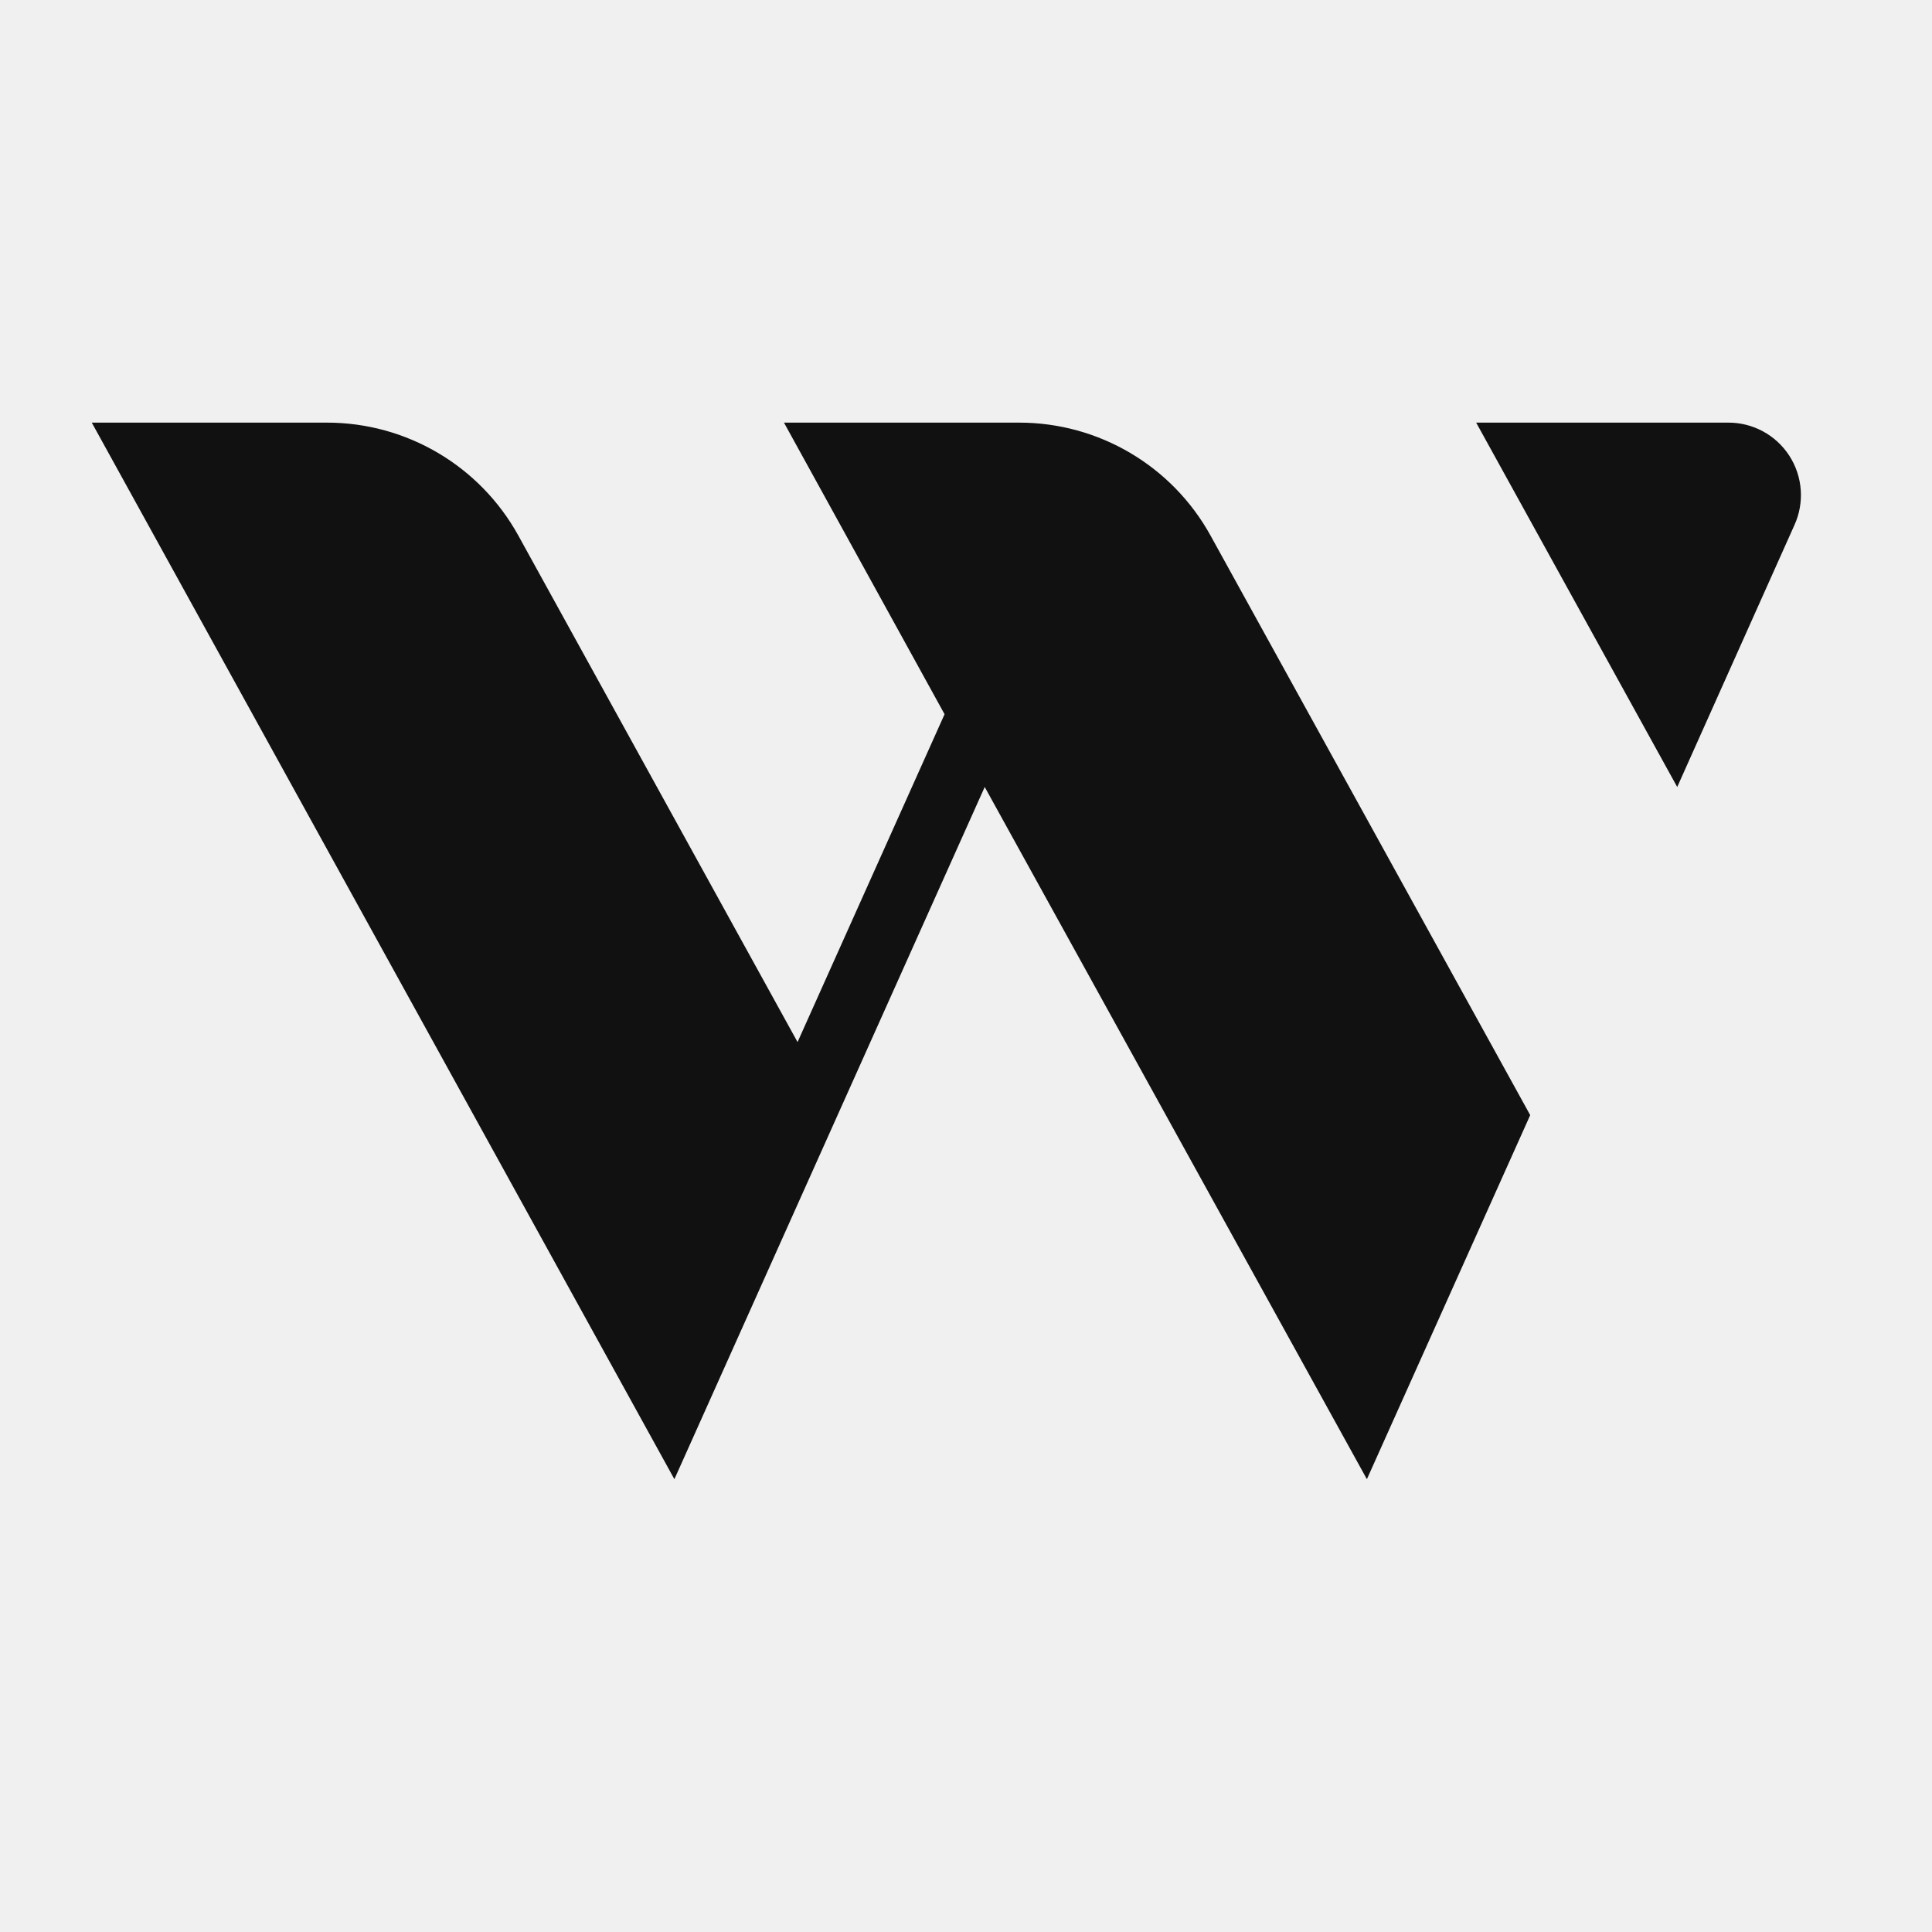
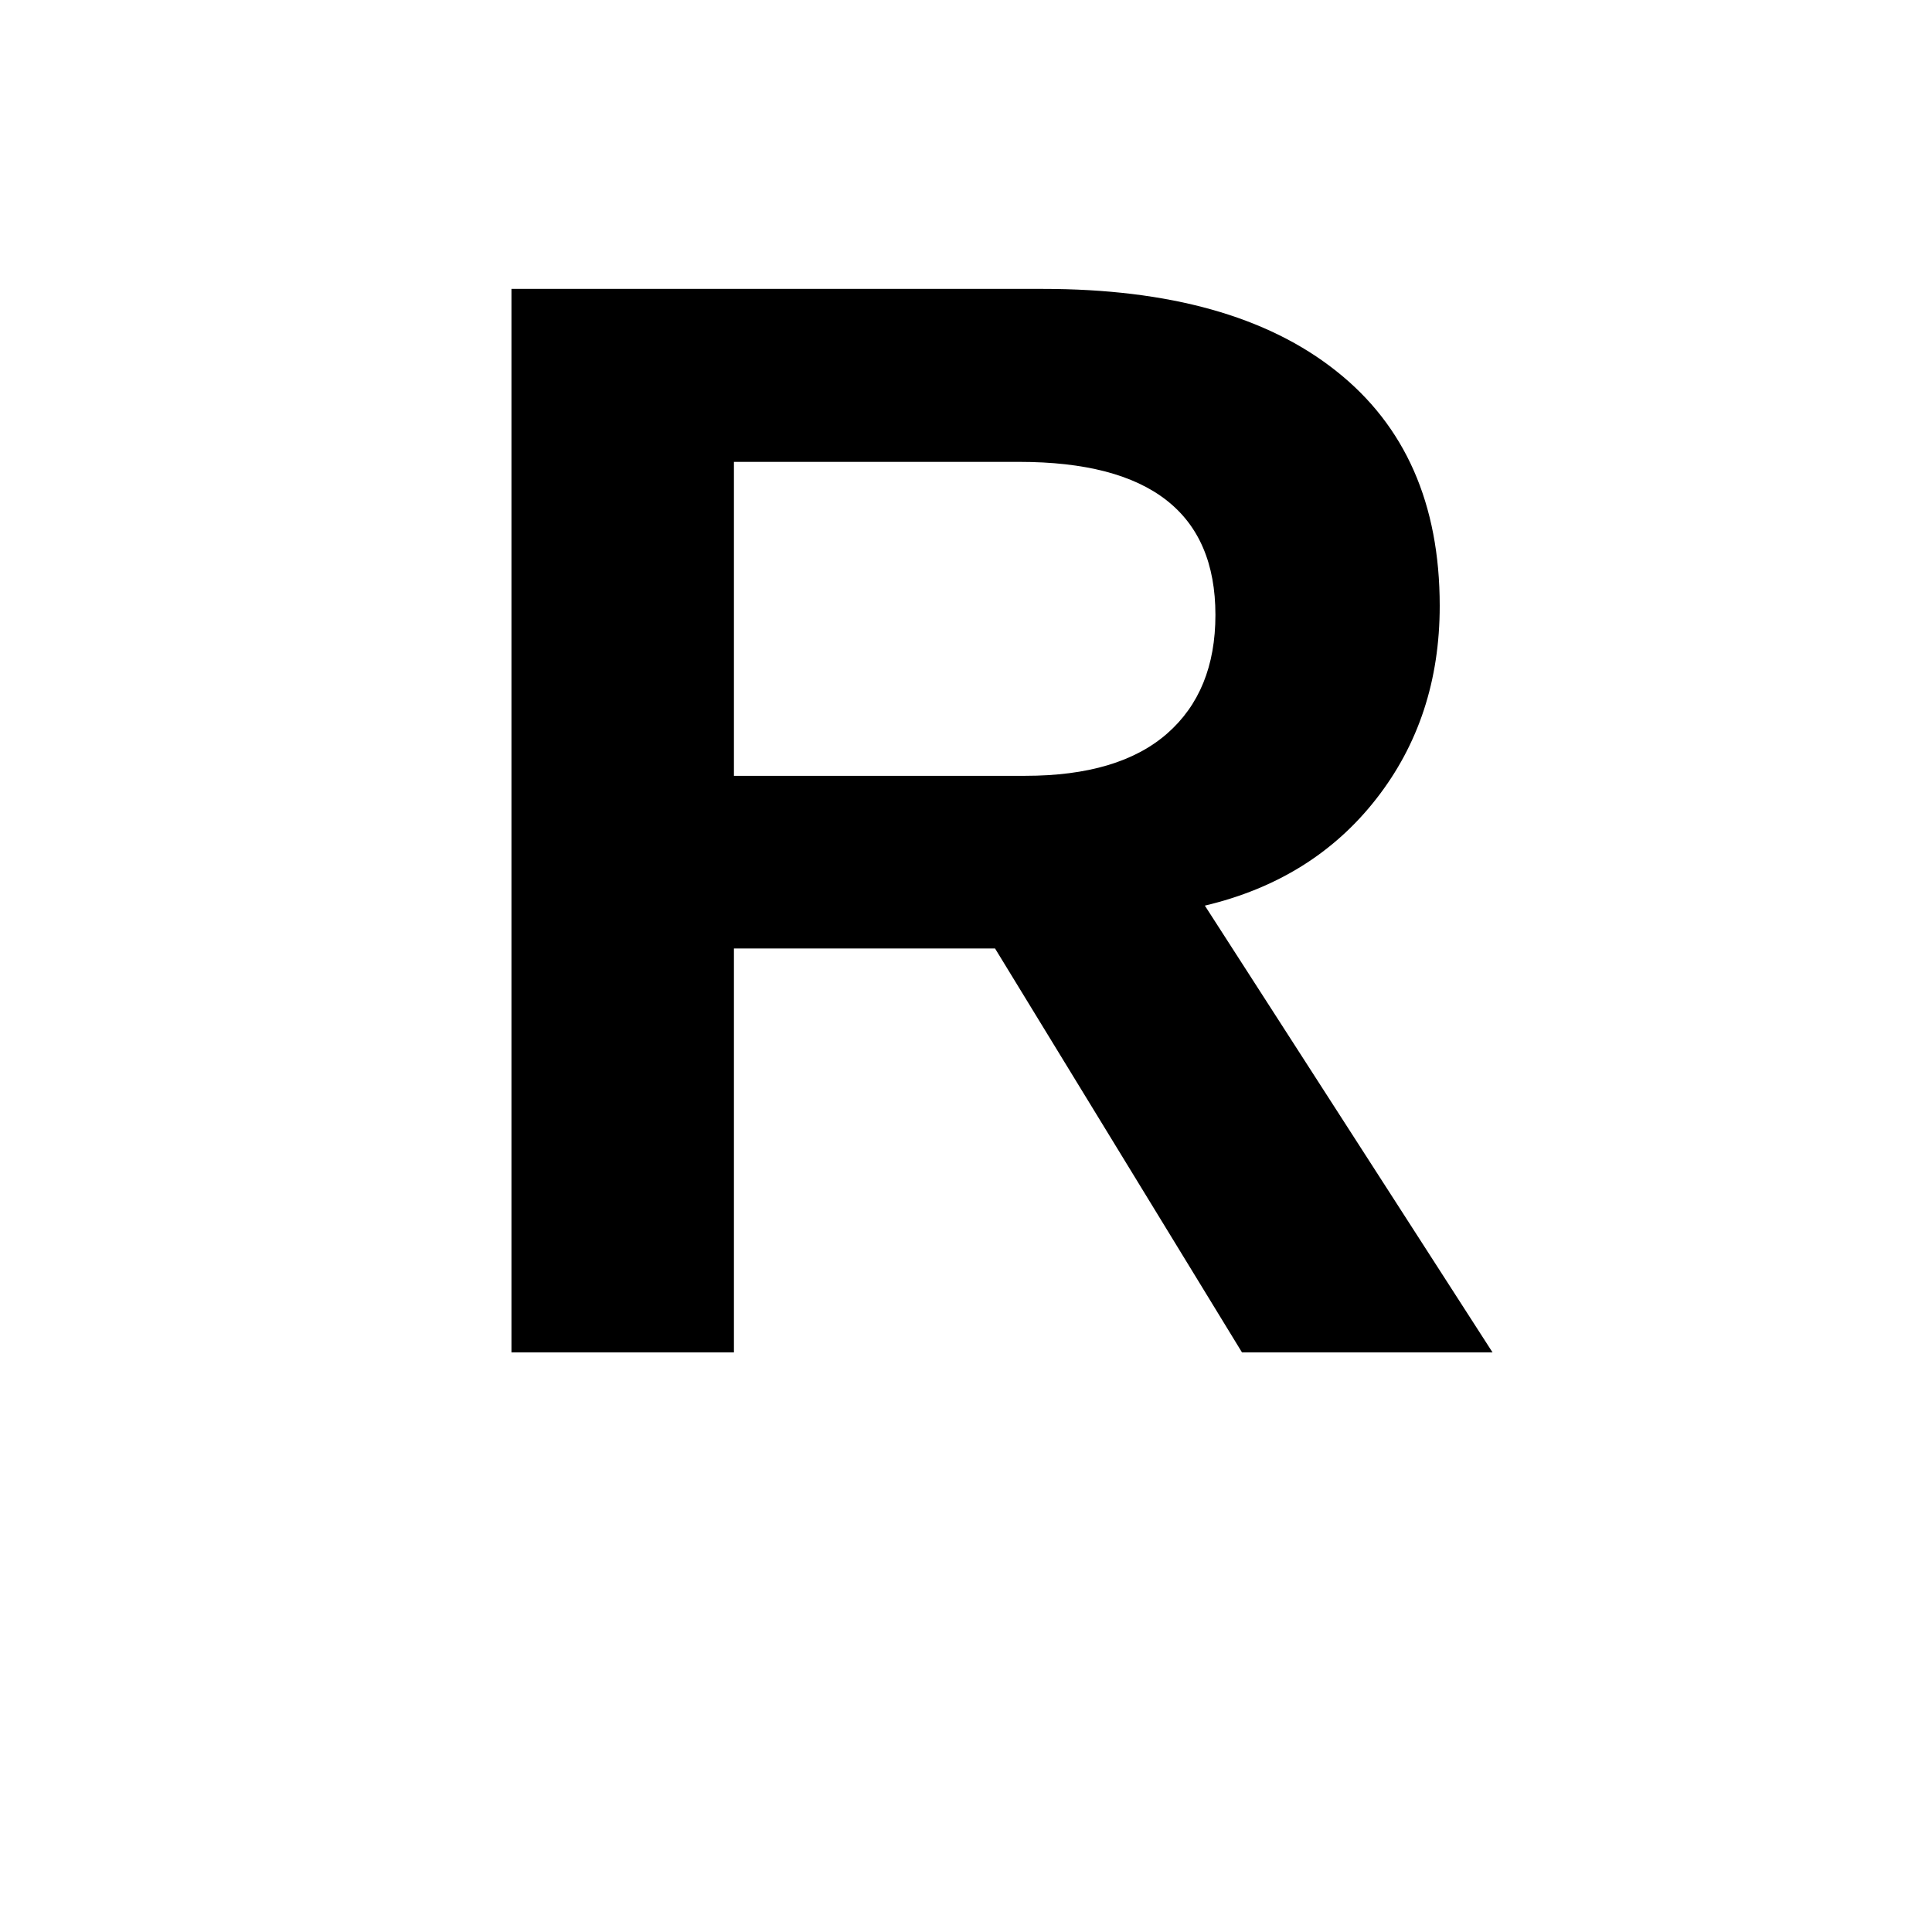
- <svg xmlns="http://www.w3.org/2000/svg" width="64" height="64" viewBox="0 0 64 64">
-   <style>
-     #favicon {
-       fill: #111;
-       @media (prefers-color-scheme: dark) {
-         fill: #fff;
-       }
-     }
-   </style>
-   <path id="favicon" d="M3.03 14h7.8a7.24 7.24 0 0 1 6.34 3.74l9.25 16.78 4.87-10.86L25.97 14h7.79a7.24 7.24 0 0 1 6.34 3.74l10.59 19.2L45.28 49 32.62 26.07 22.34 49 3.04 14Zm56.41 3.4a2.4 2.4 0 0 0-2.2-3.4H48.9l6.66 12.07 3.88-8.67Z" />
+ <svg xmlns="http://www.w3.org/2000/svg" viewBox="0 0 100 100">
+   <rect width="100" height="100" fill="white" />
+   <text x="50%" y="70%" text-anchor="middle" font-family="Arial, Helvetica, sans-serif" font-size="80" font-weight="900" fill="black">R</text>
</svg>
